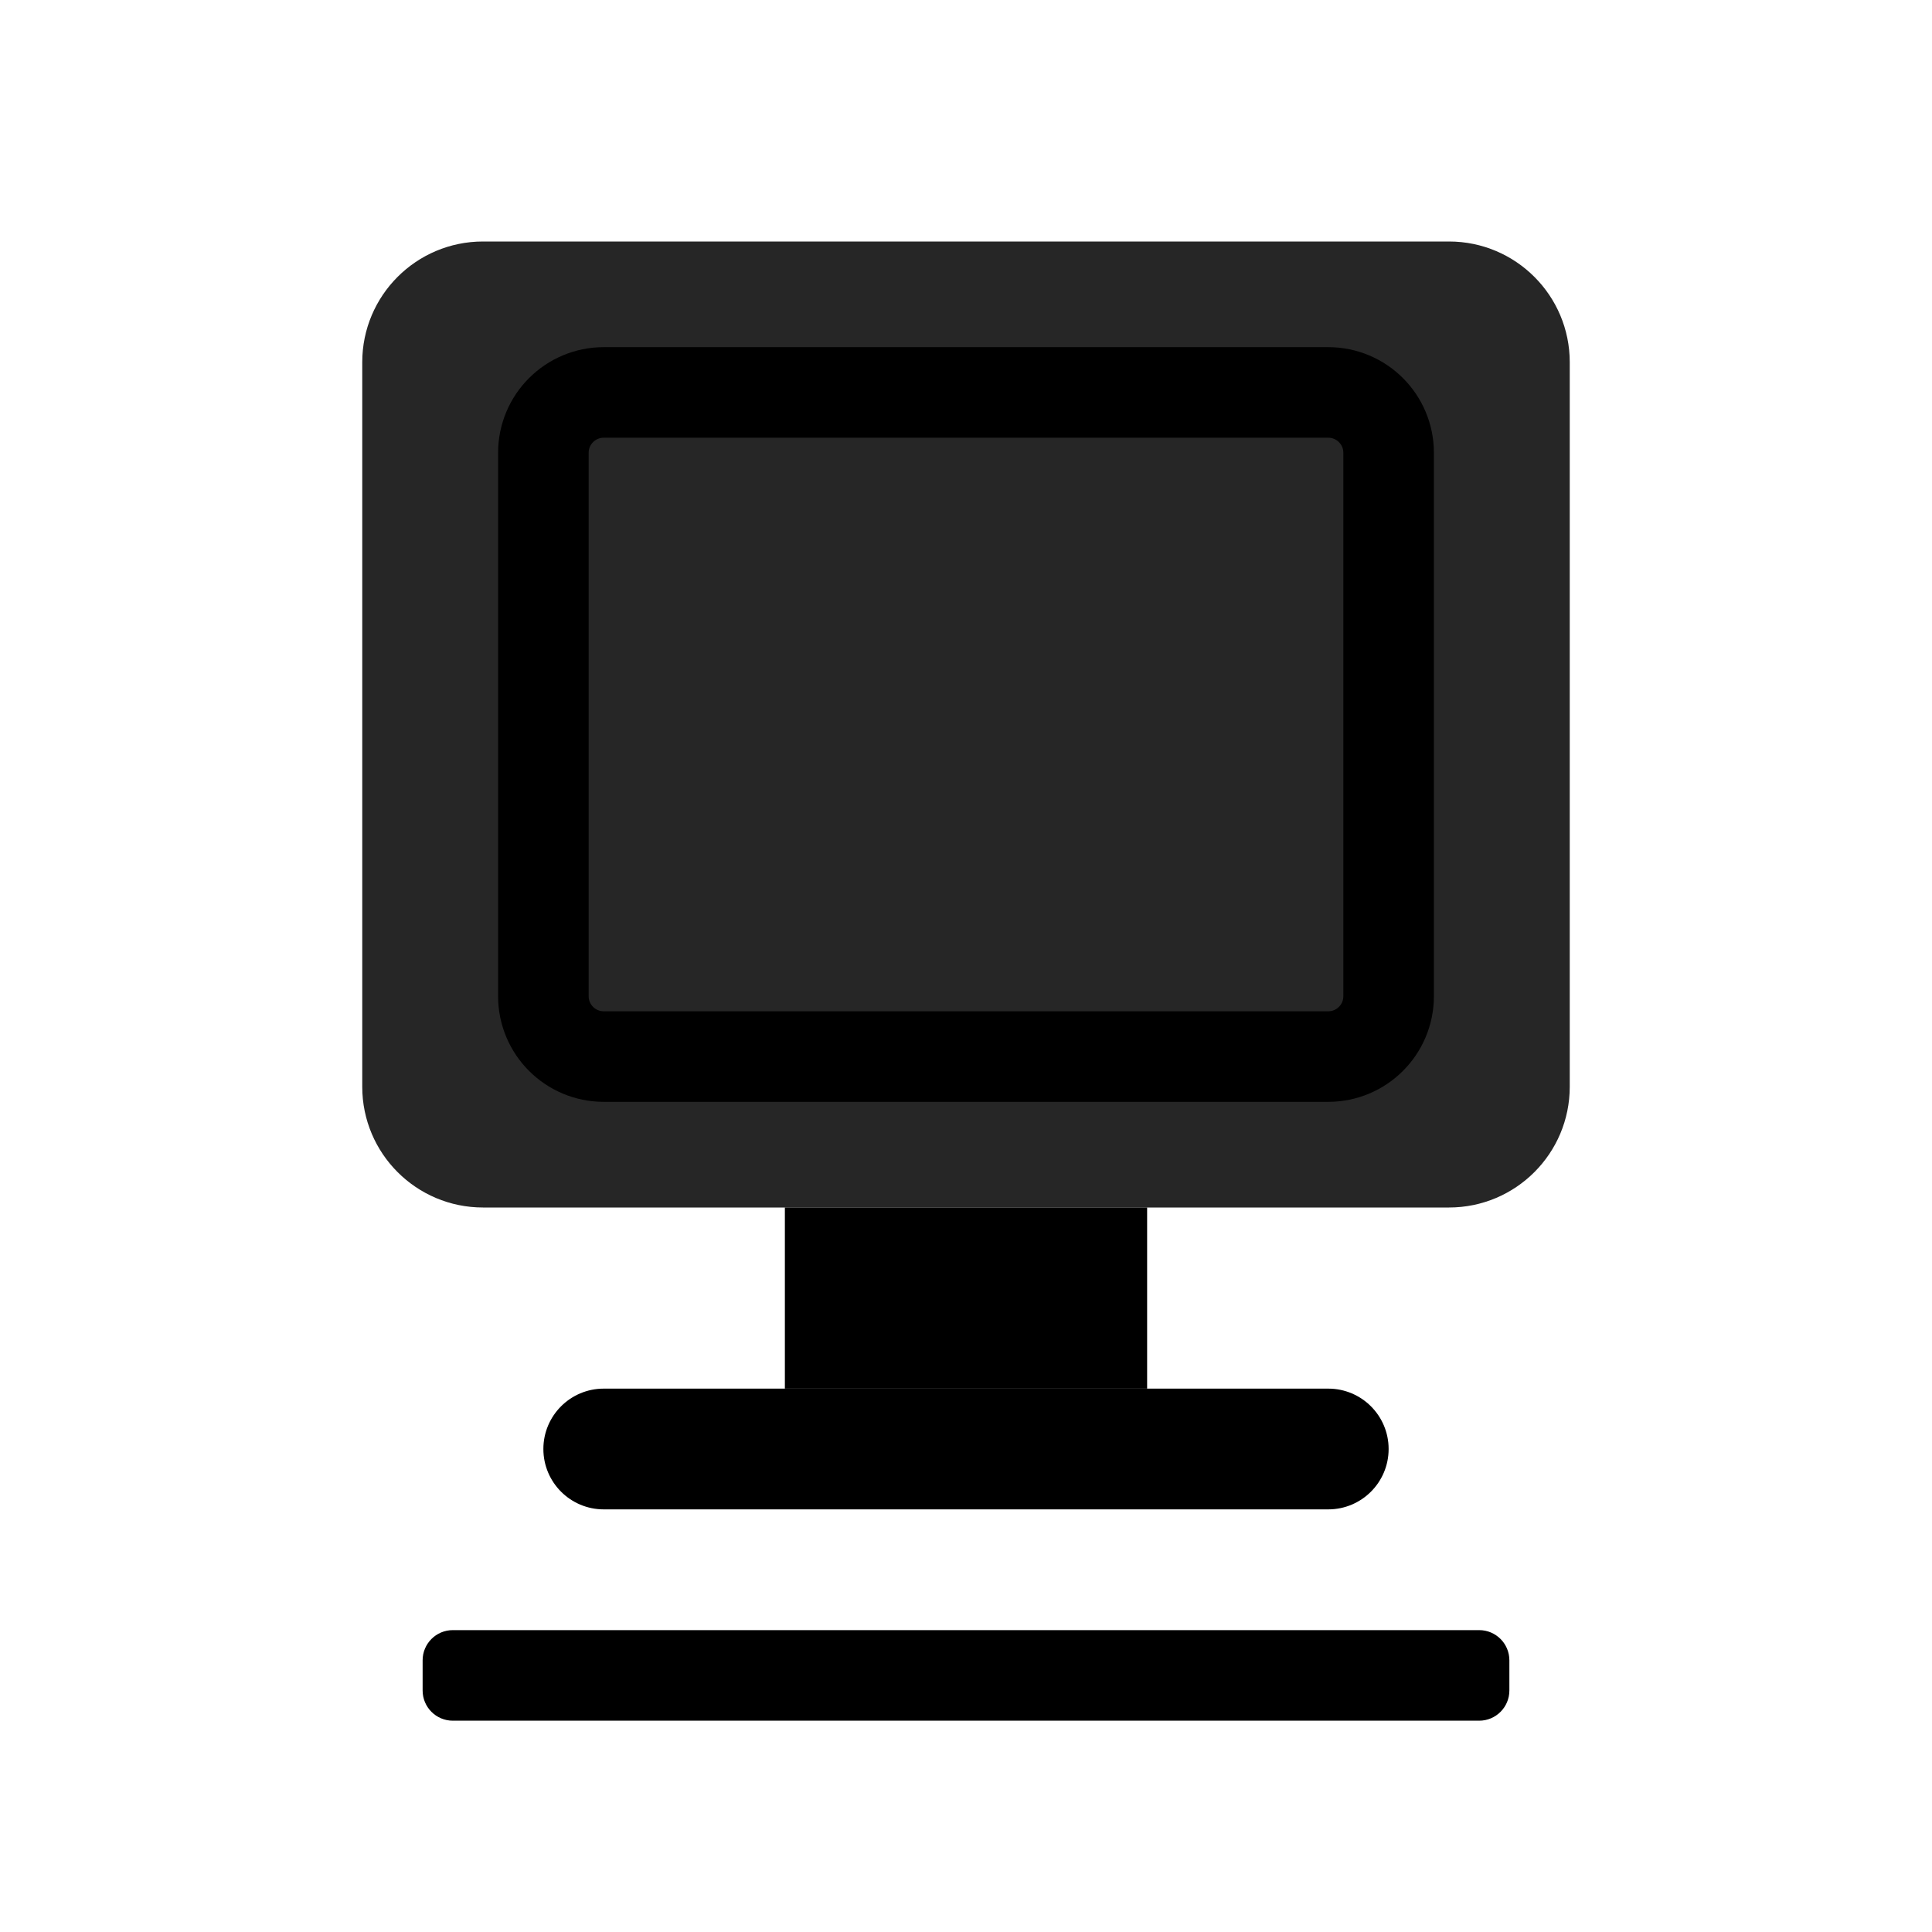
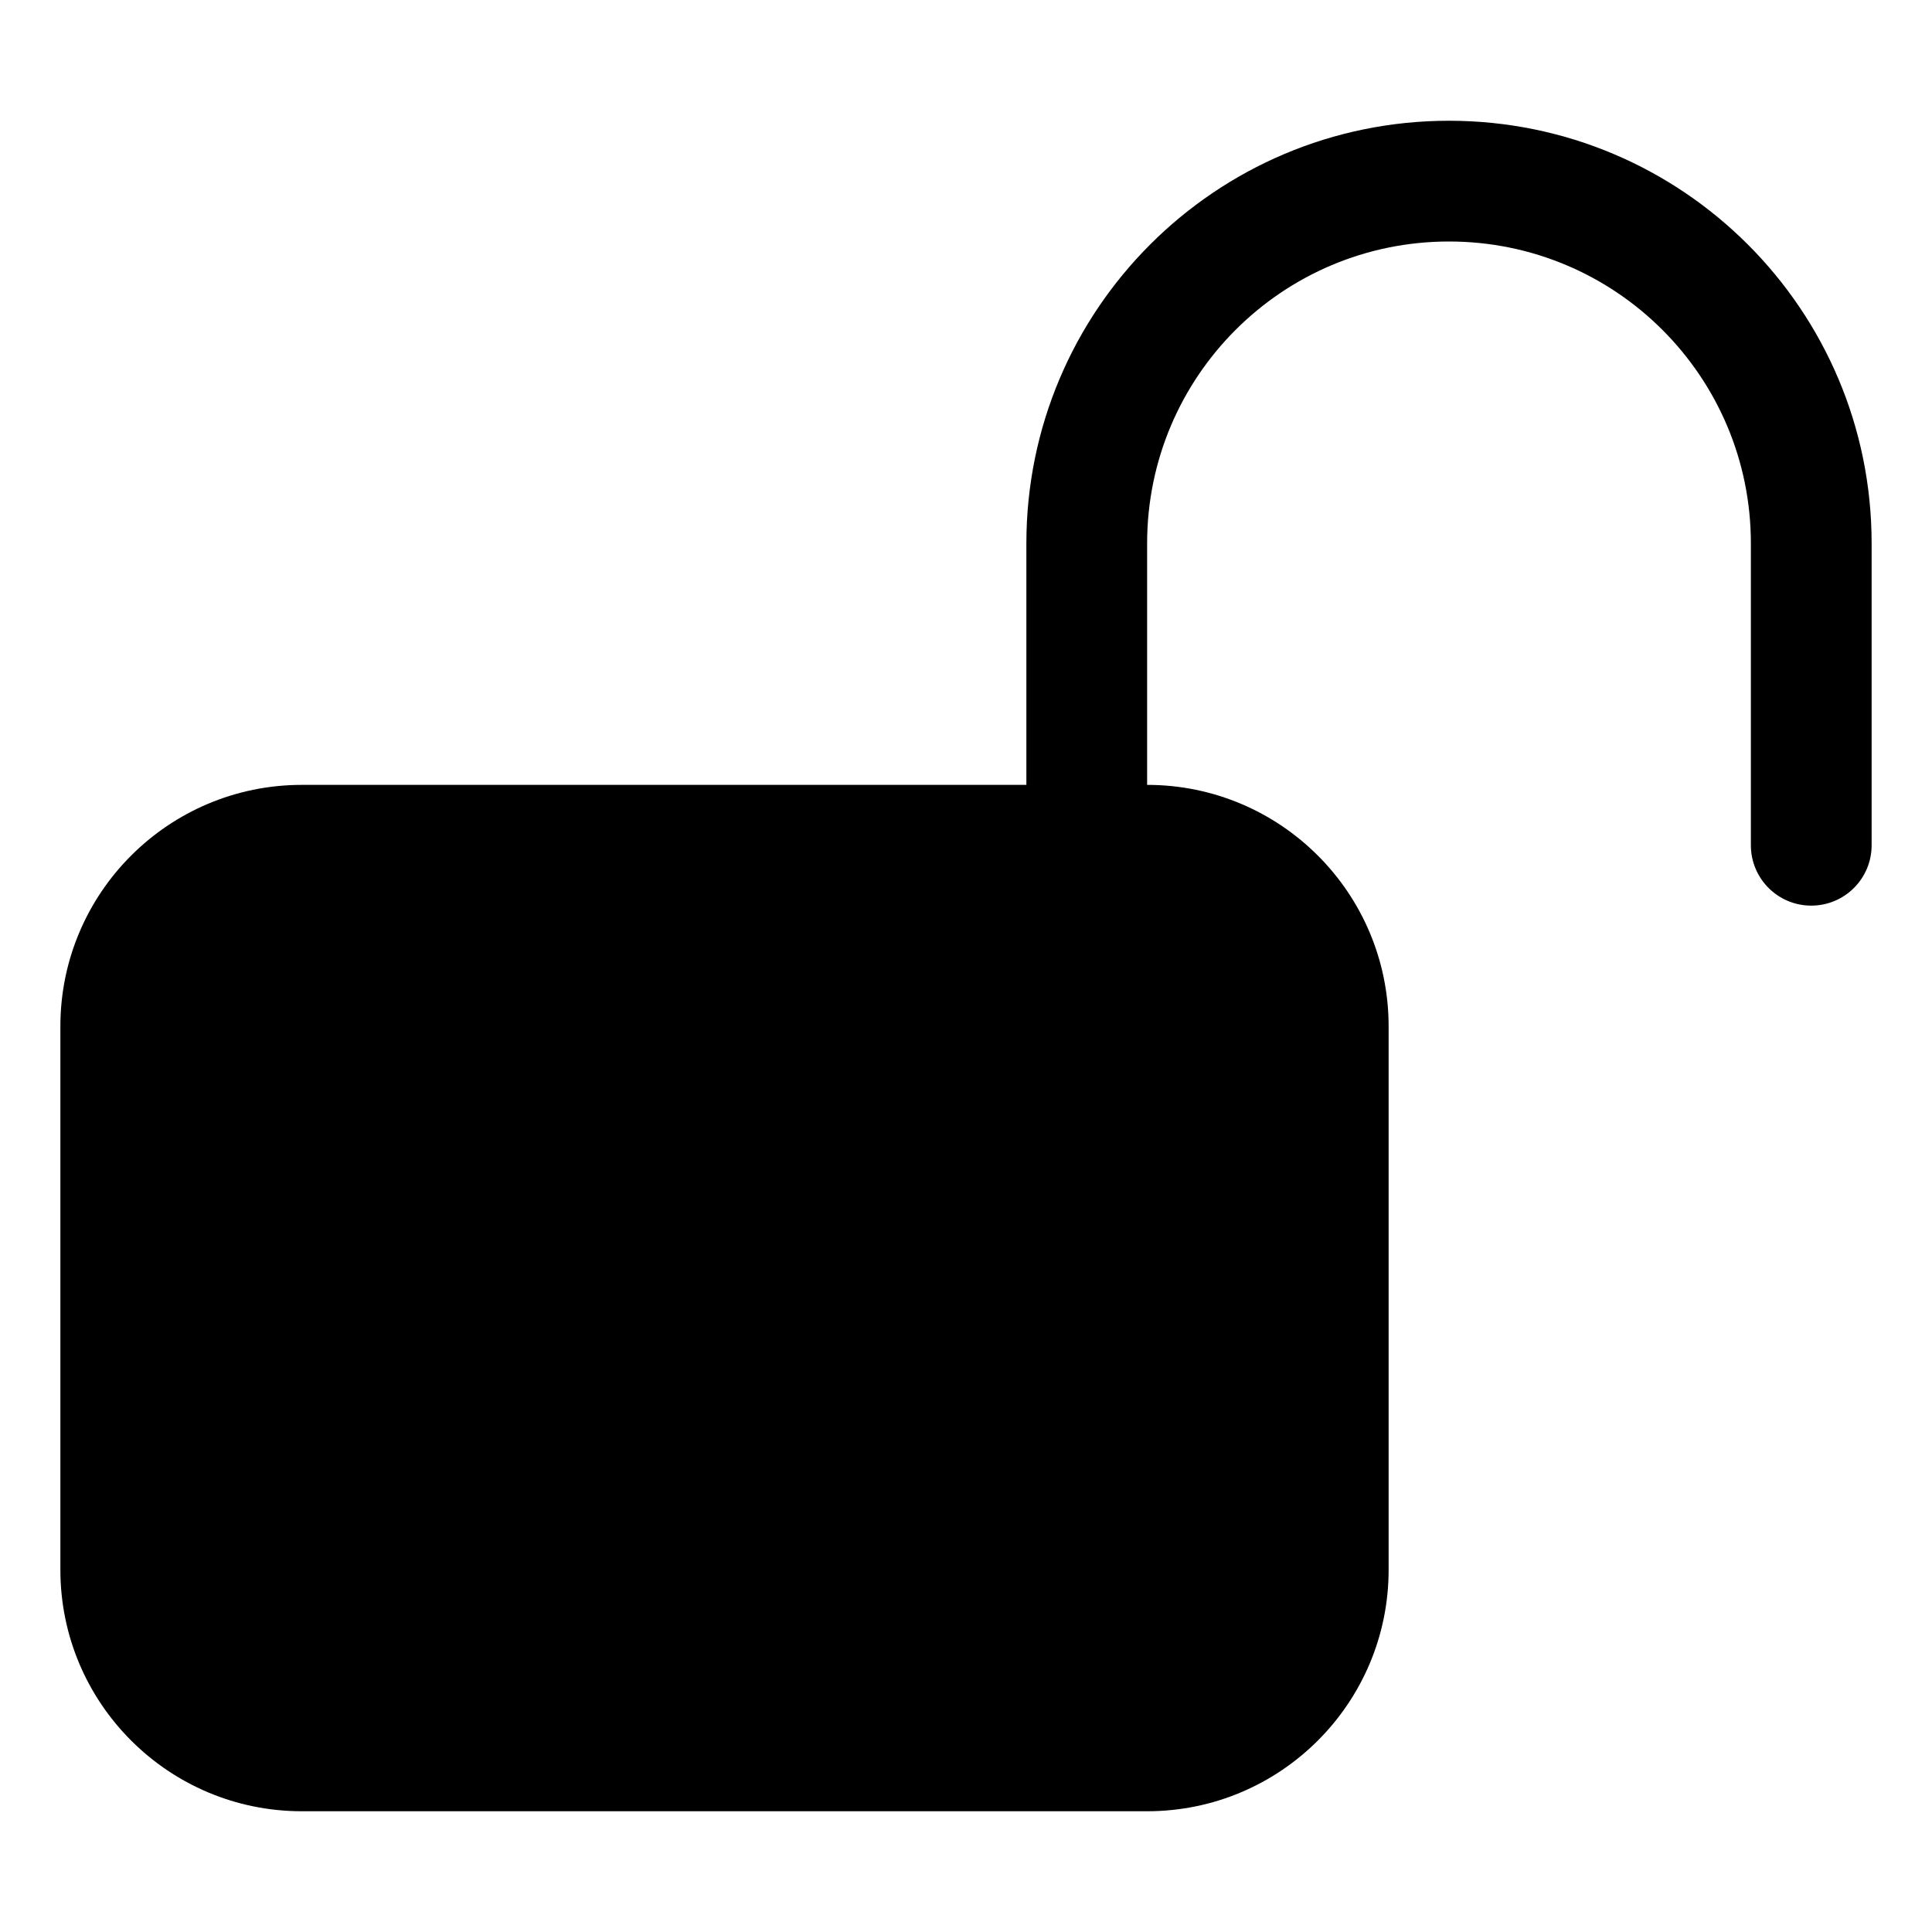
- <svg xmlns="http://www.w3.org/2000/svg" viewBox="0 0 64 64">
-   <rect x="12" y="8" width="40" height="32" rx="4" fill="currentColor" opacity="0.85" />
-   <rect x="18" y="13" width="28" height="22" rx="2" fill="none" stroke="currentColor" stroke-width="3" />
-   <rect x="26" y="40" width="12" height="6" fill="currentColor" />
-   <rect x="18" y="46" width="28" height="4" rx="2" fill="currentColor" />
-   <rect x="14" y="54" width="36" height="3" rx="1" fill="currentColor" />
+ <svg xmlns="http://www.w3.org/2000/svg" viewBox="0 0 24 24" fill="currentColor" class="size-6">
+   <path d="M18 1.5c2.9 0 5.25 2.35 5.25 5.25v3.75a.75.75 0 0 1-1.5 0V6.75a3.75 3.75 0 1 0-7.5 0v3a3 3 0 0 1 3 3v6.75a3 3 0 0 1-3 3H3.75a3 3 0 0 1-3-3v-6.75a3 3 0 0 1 3-3h9v-3c0-2.9 2.35-5.25 5.25-5.25Z" />
</svg>
